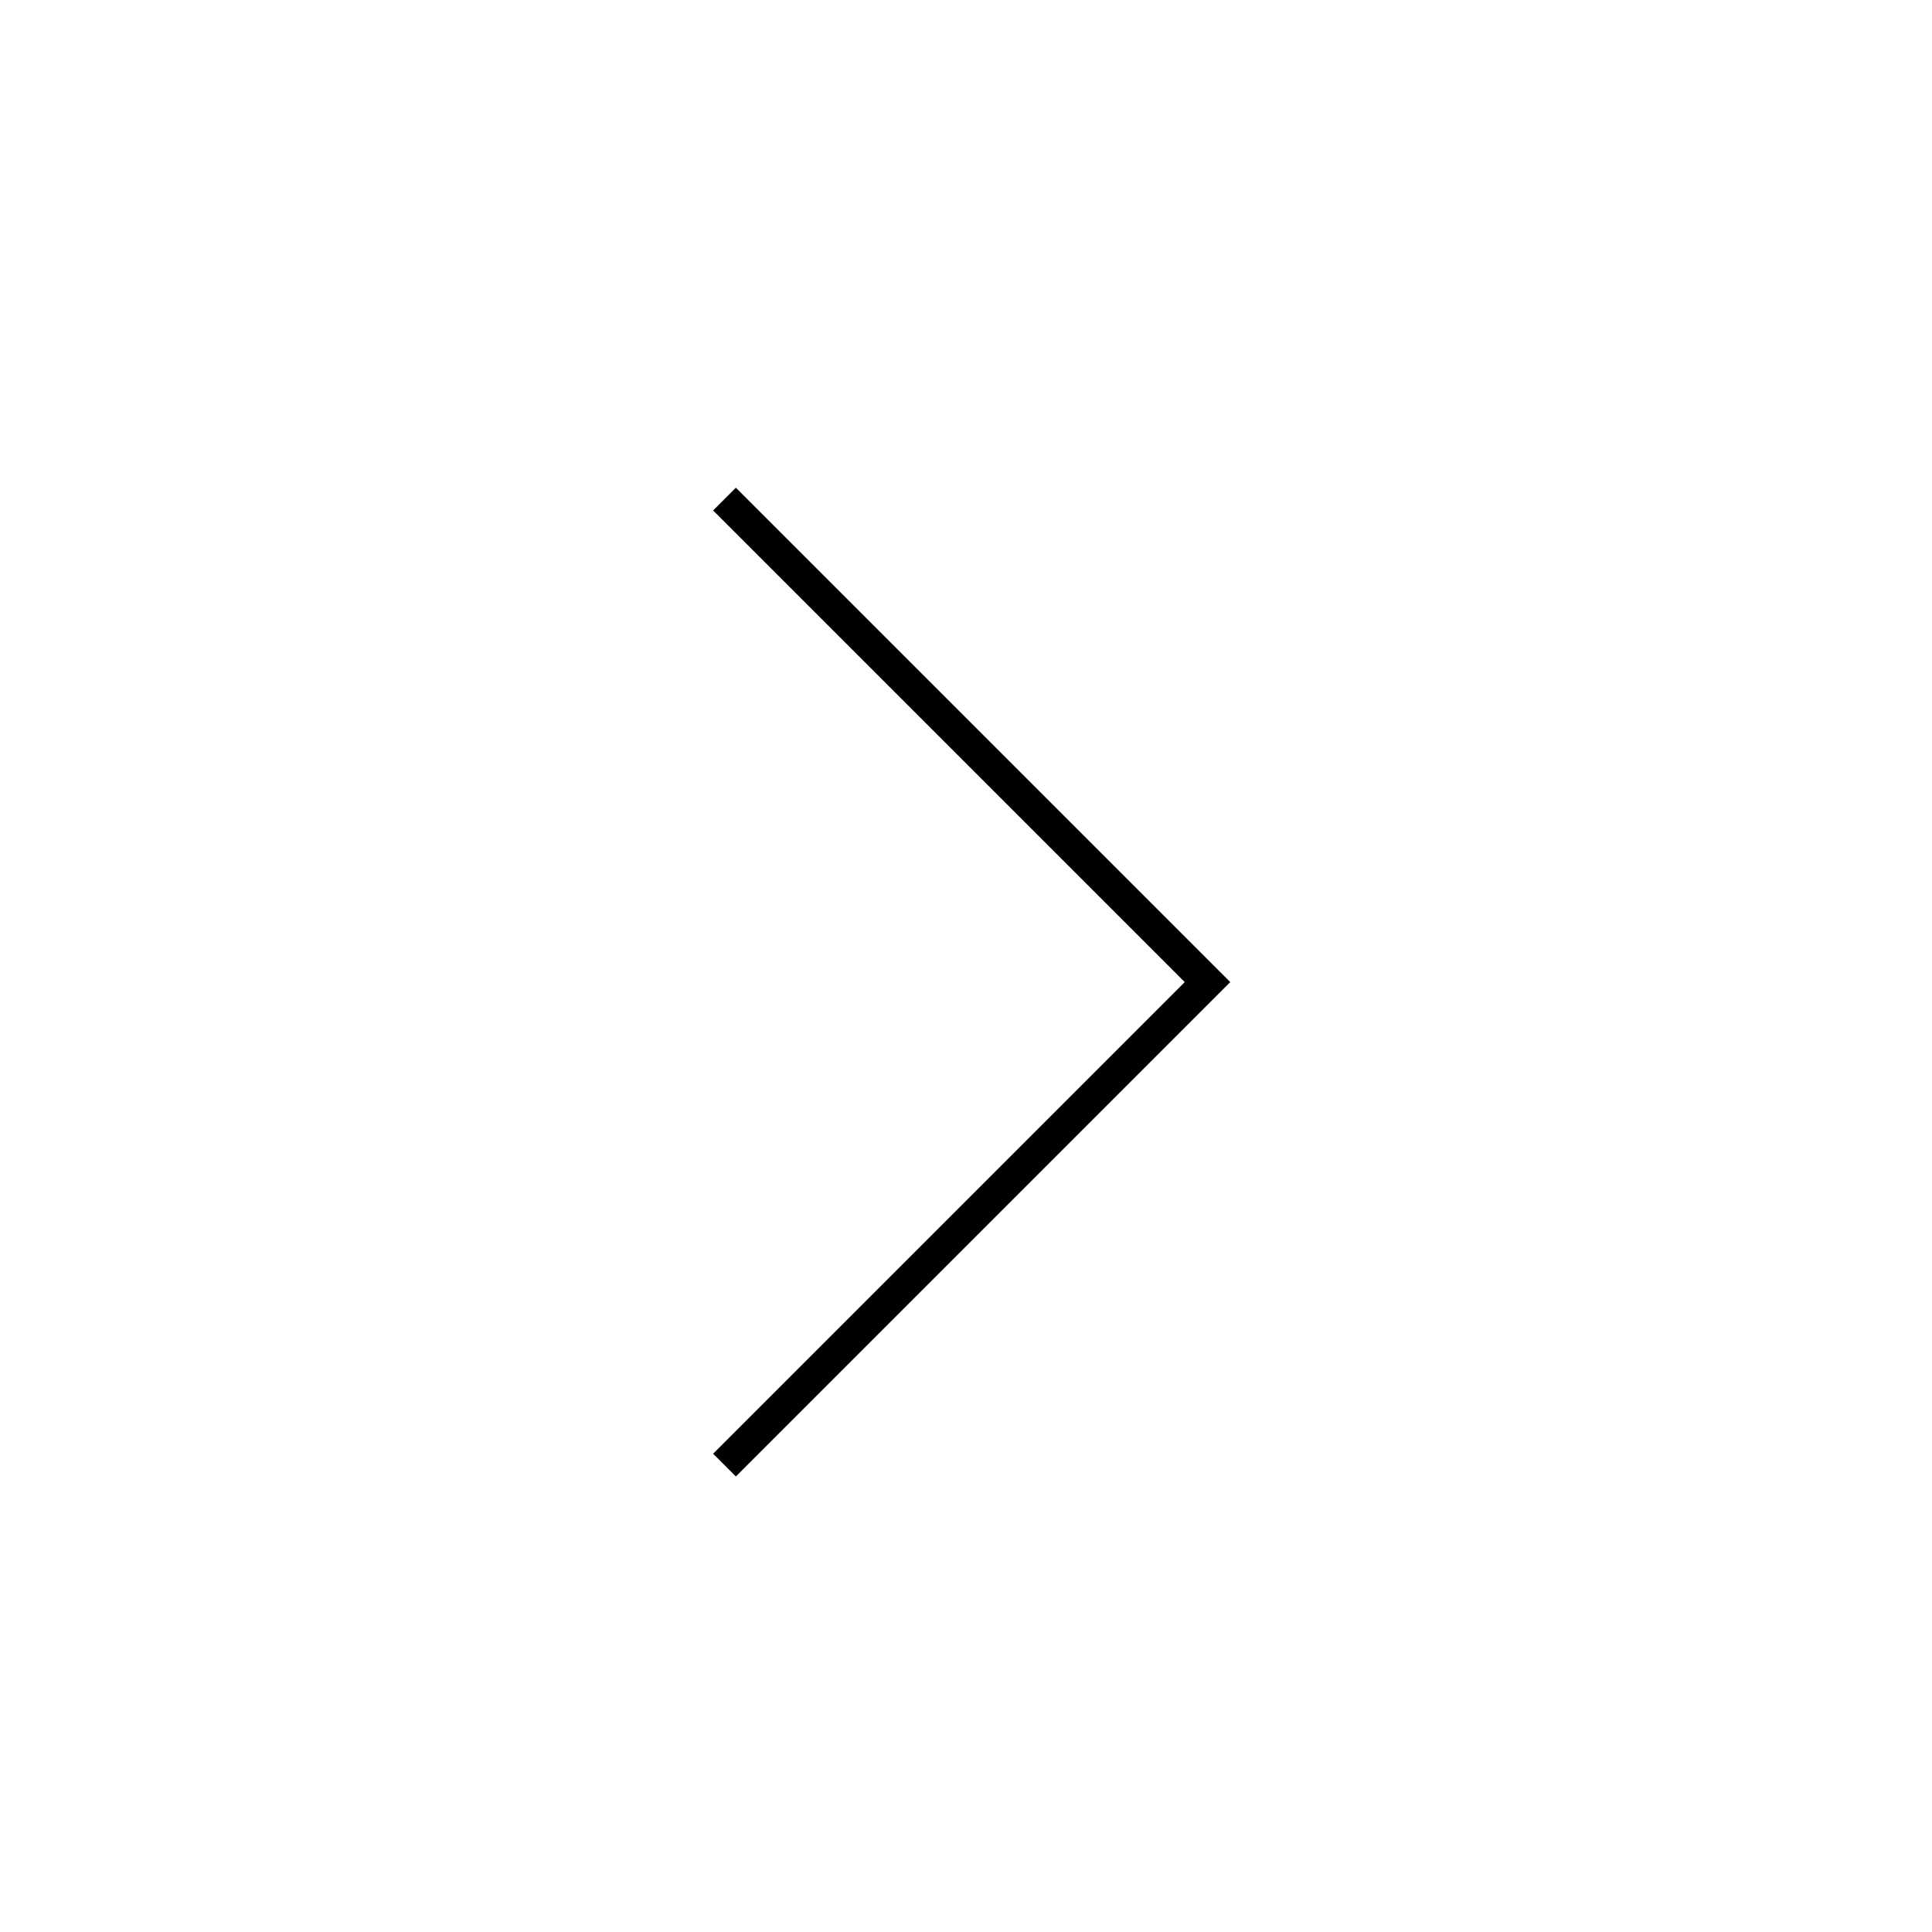
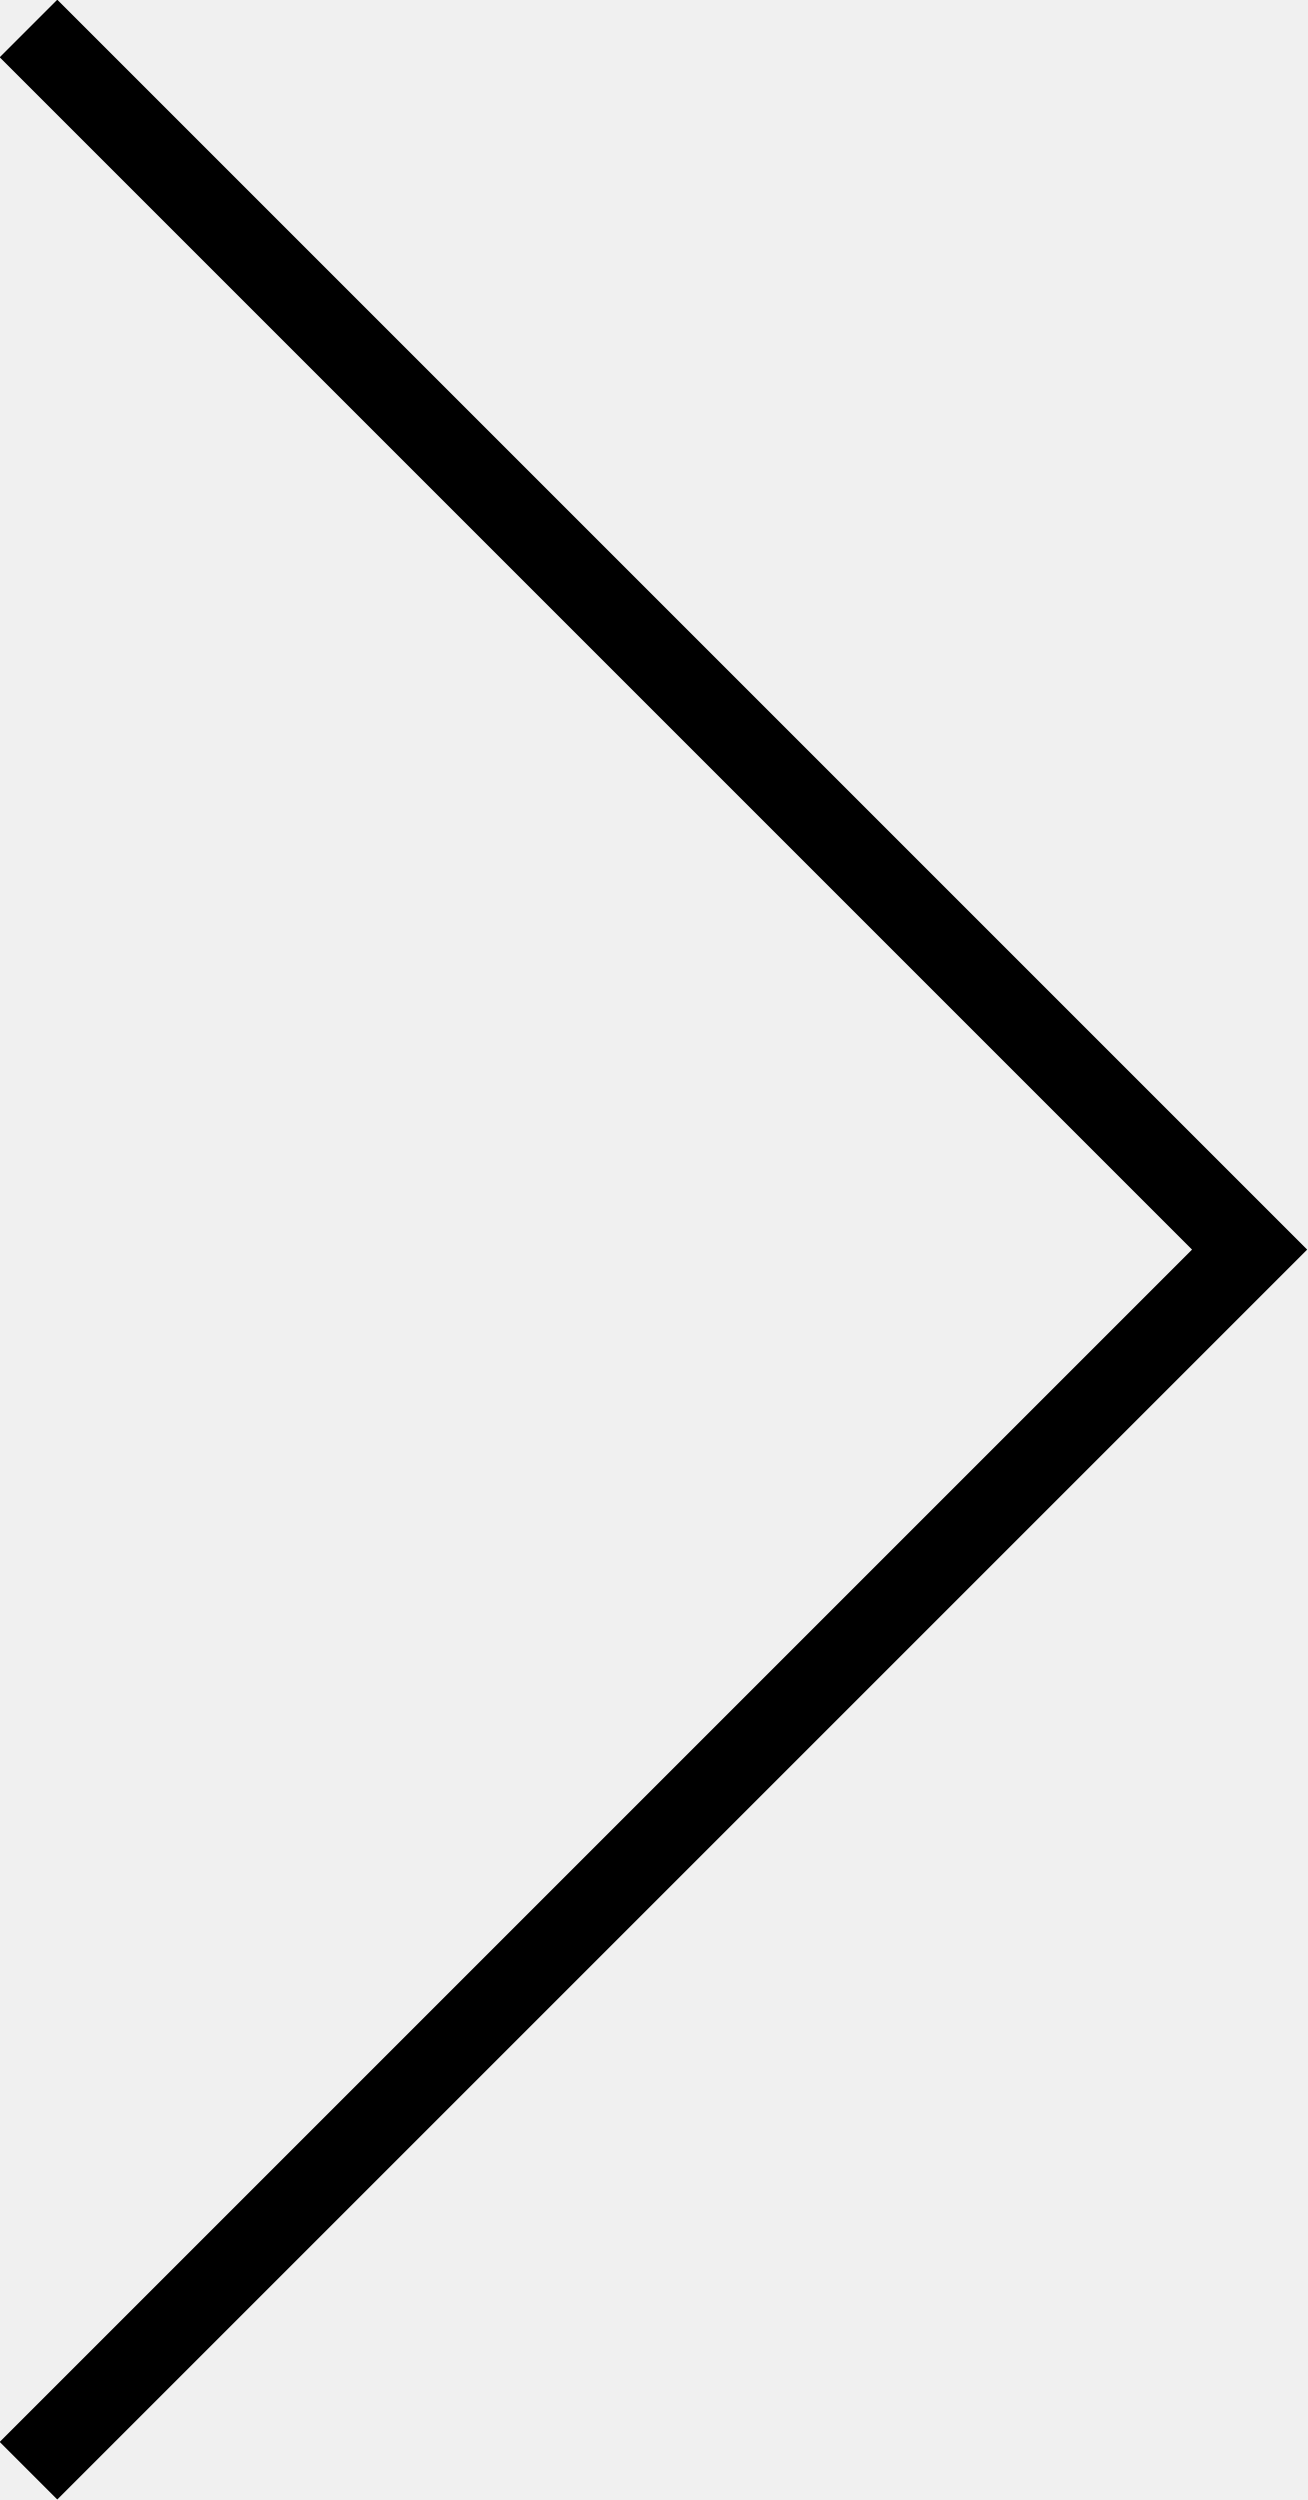
- <svg xmlns="http://www.w3.org/2000/svg" width="60" height="60" viewBox="0 0 60 60">
+ <svg xmlns="http://www.w3.org/2000/svg" id="Layer_1" data-name="Layer 1" viewBox="0 0 16.06 30.71">
  <defs>
-     <clipPath id="clip-further_60x60">
-       <rect width="60" height="60" />
-     </clipPath>
+     <style>.cls-1{fill:none;stroke:#000;}</style>
  </defs>
-   <g id="further_60x60" clip-path="url(#clip-further_60x60)">
-     <rect width="60" height="60" fill="#fff" />
-     <path id="Path_11" data-name="Path 11" d="M4428,3580l15,15-15,15" transform="translate(-4405.5 -3564.5)" fill="none" stroke="#000" stroke-width="1" />
+   <g id="further_60x60" data-name="further 60x60">
+     <path id="Path_11" data-name="Path 11" class="cls-1" d="M22.5,15.5l15,15-15,15" transform="translate(-22.15 -15.15)" />
  </g>
</svg>
